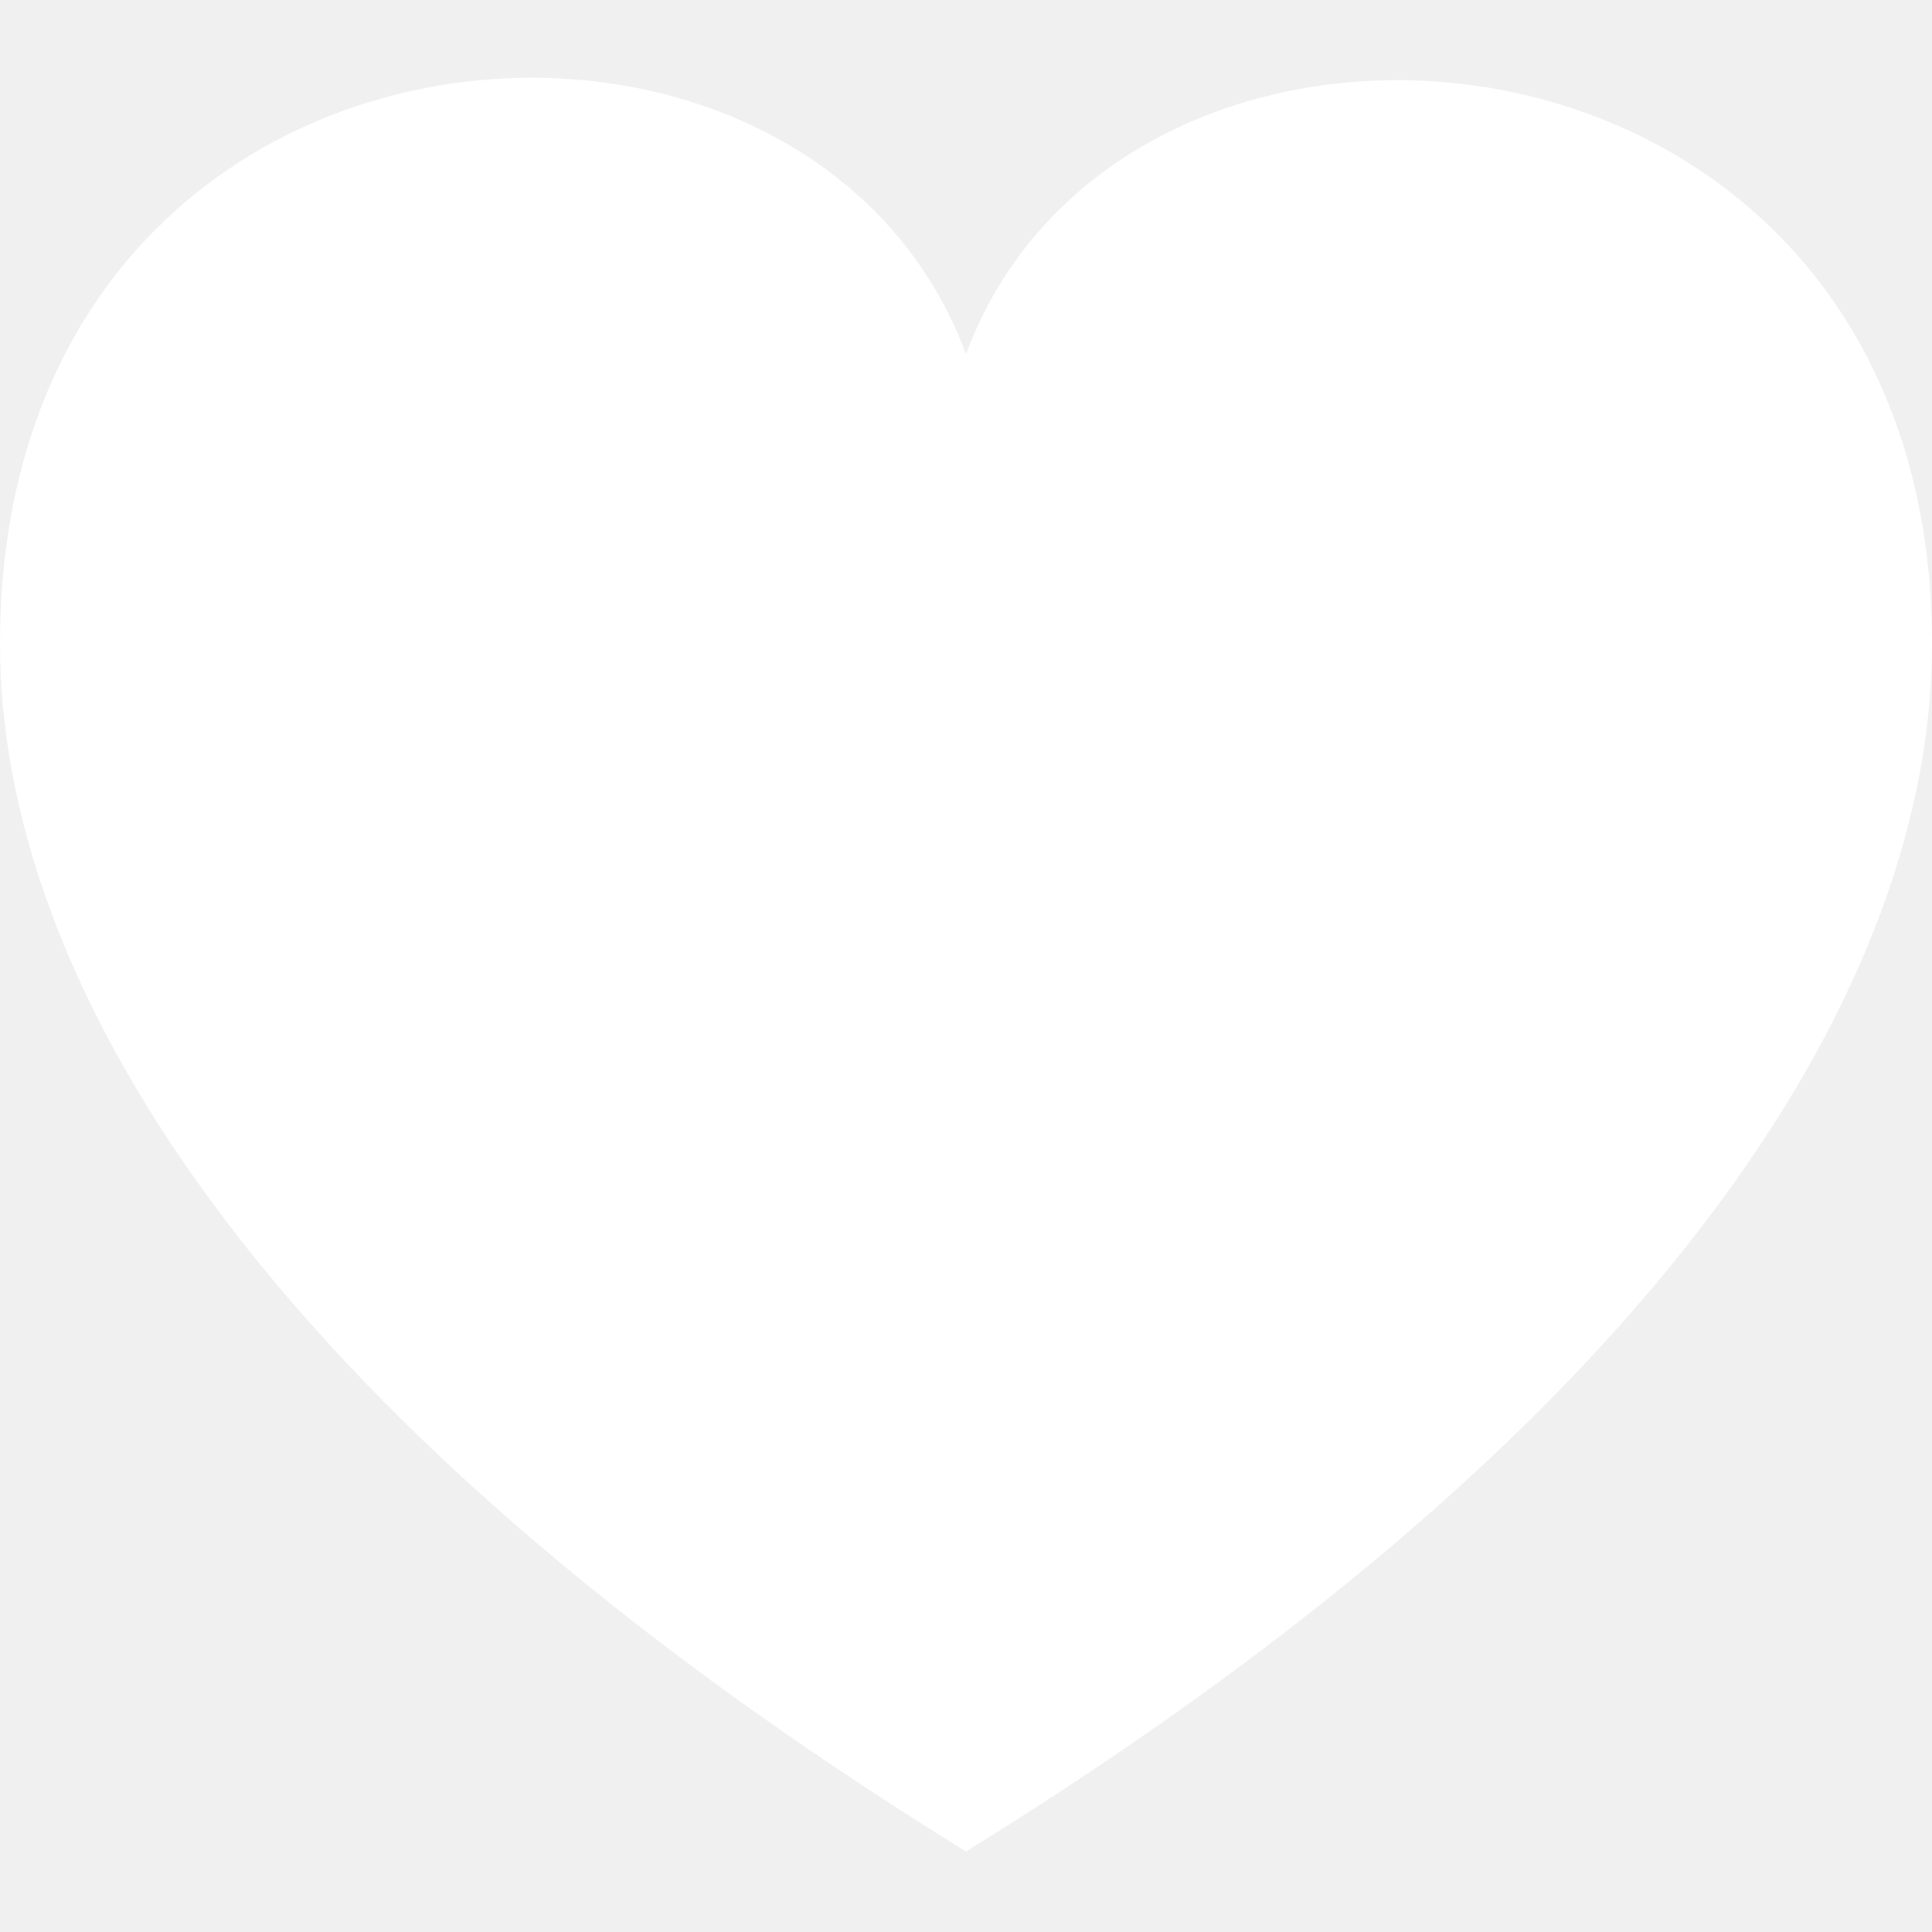
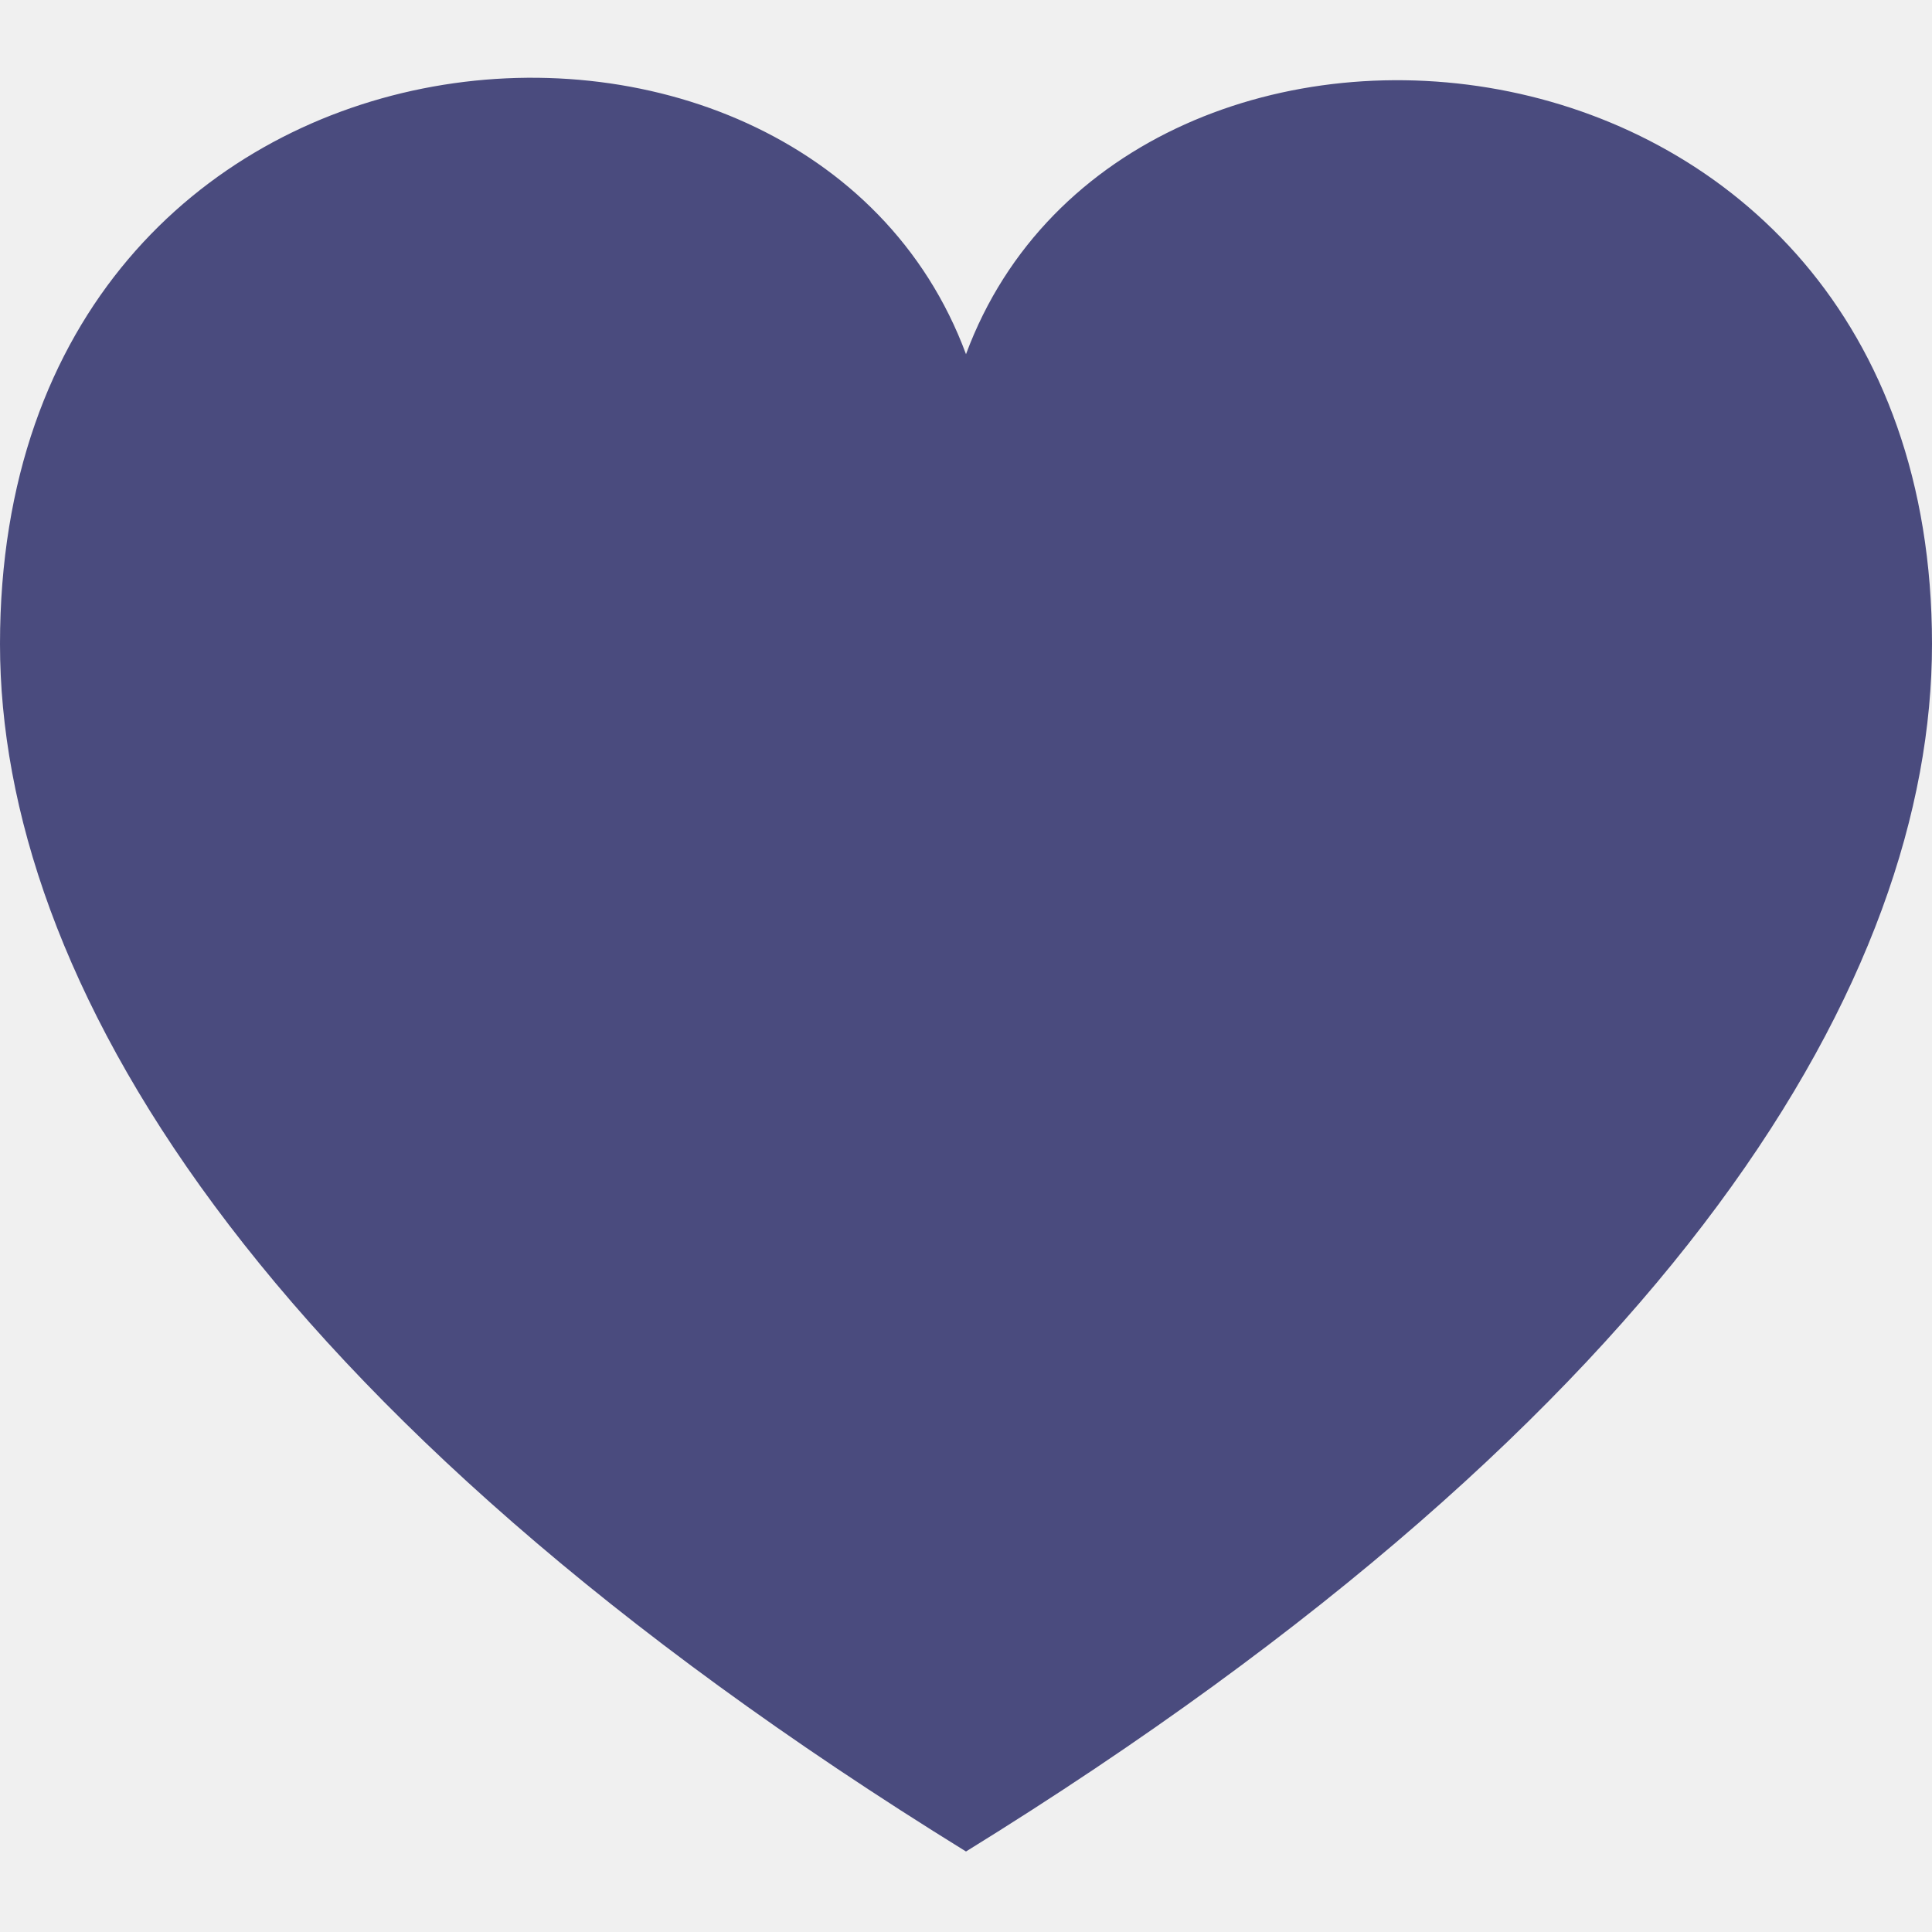
<svg xmlns="http://www.w3.org/2000/svg" version="1.1" id="Layer_1" x="0px" y="0px" viewBox="0 0 24 24" style="enable-background:new 0 0 24 24;" xml:space="preserve">
-   <path fill="#ffffff" d="M12,4.4C10-1,0-0.2,0,8c0,4.1,3.1,9.5,12,15c8.9-5.5,12-10.9,12-15C24-0.1,14-1,12,4.4z" />
+   <path fill="#4A4B7E" d="M12,4.4C10-1,0-0.2,0,8c0,4.1,3.1,9.5,12,15c8.9-5.5,12-10.9,12-15C24-0.1,14-1,12,4.4z" />
</svg>
